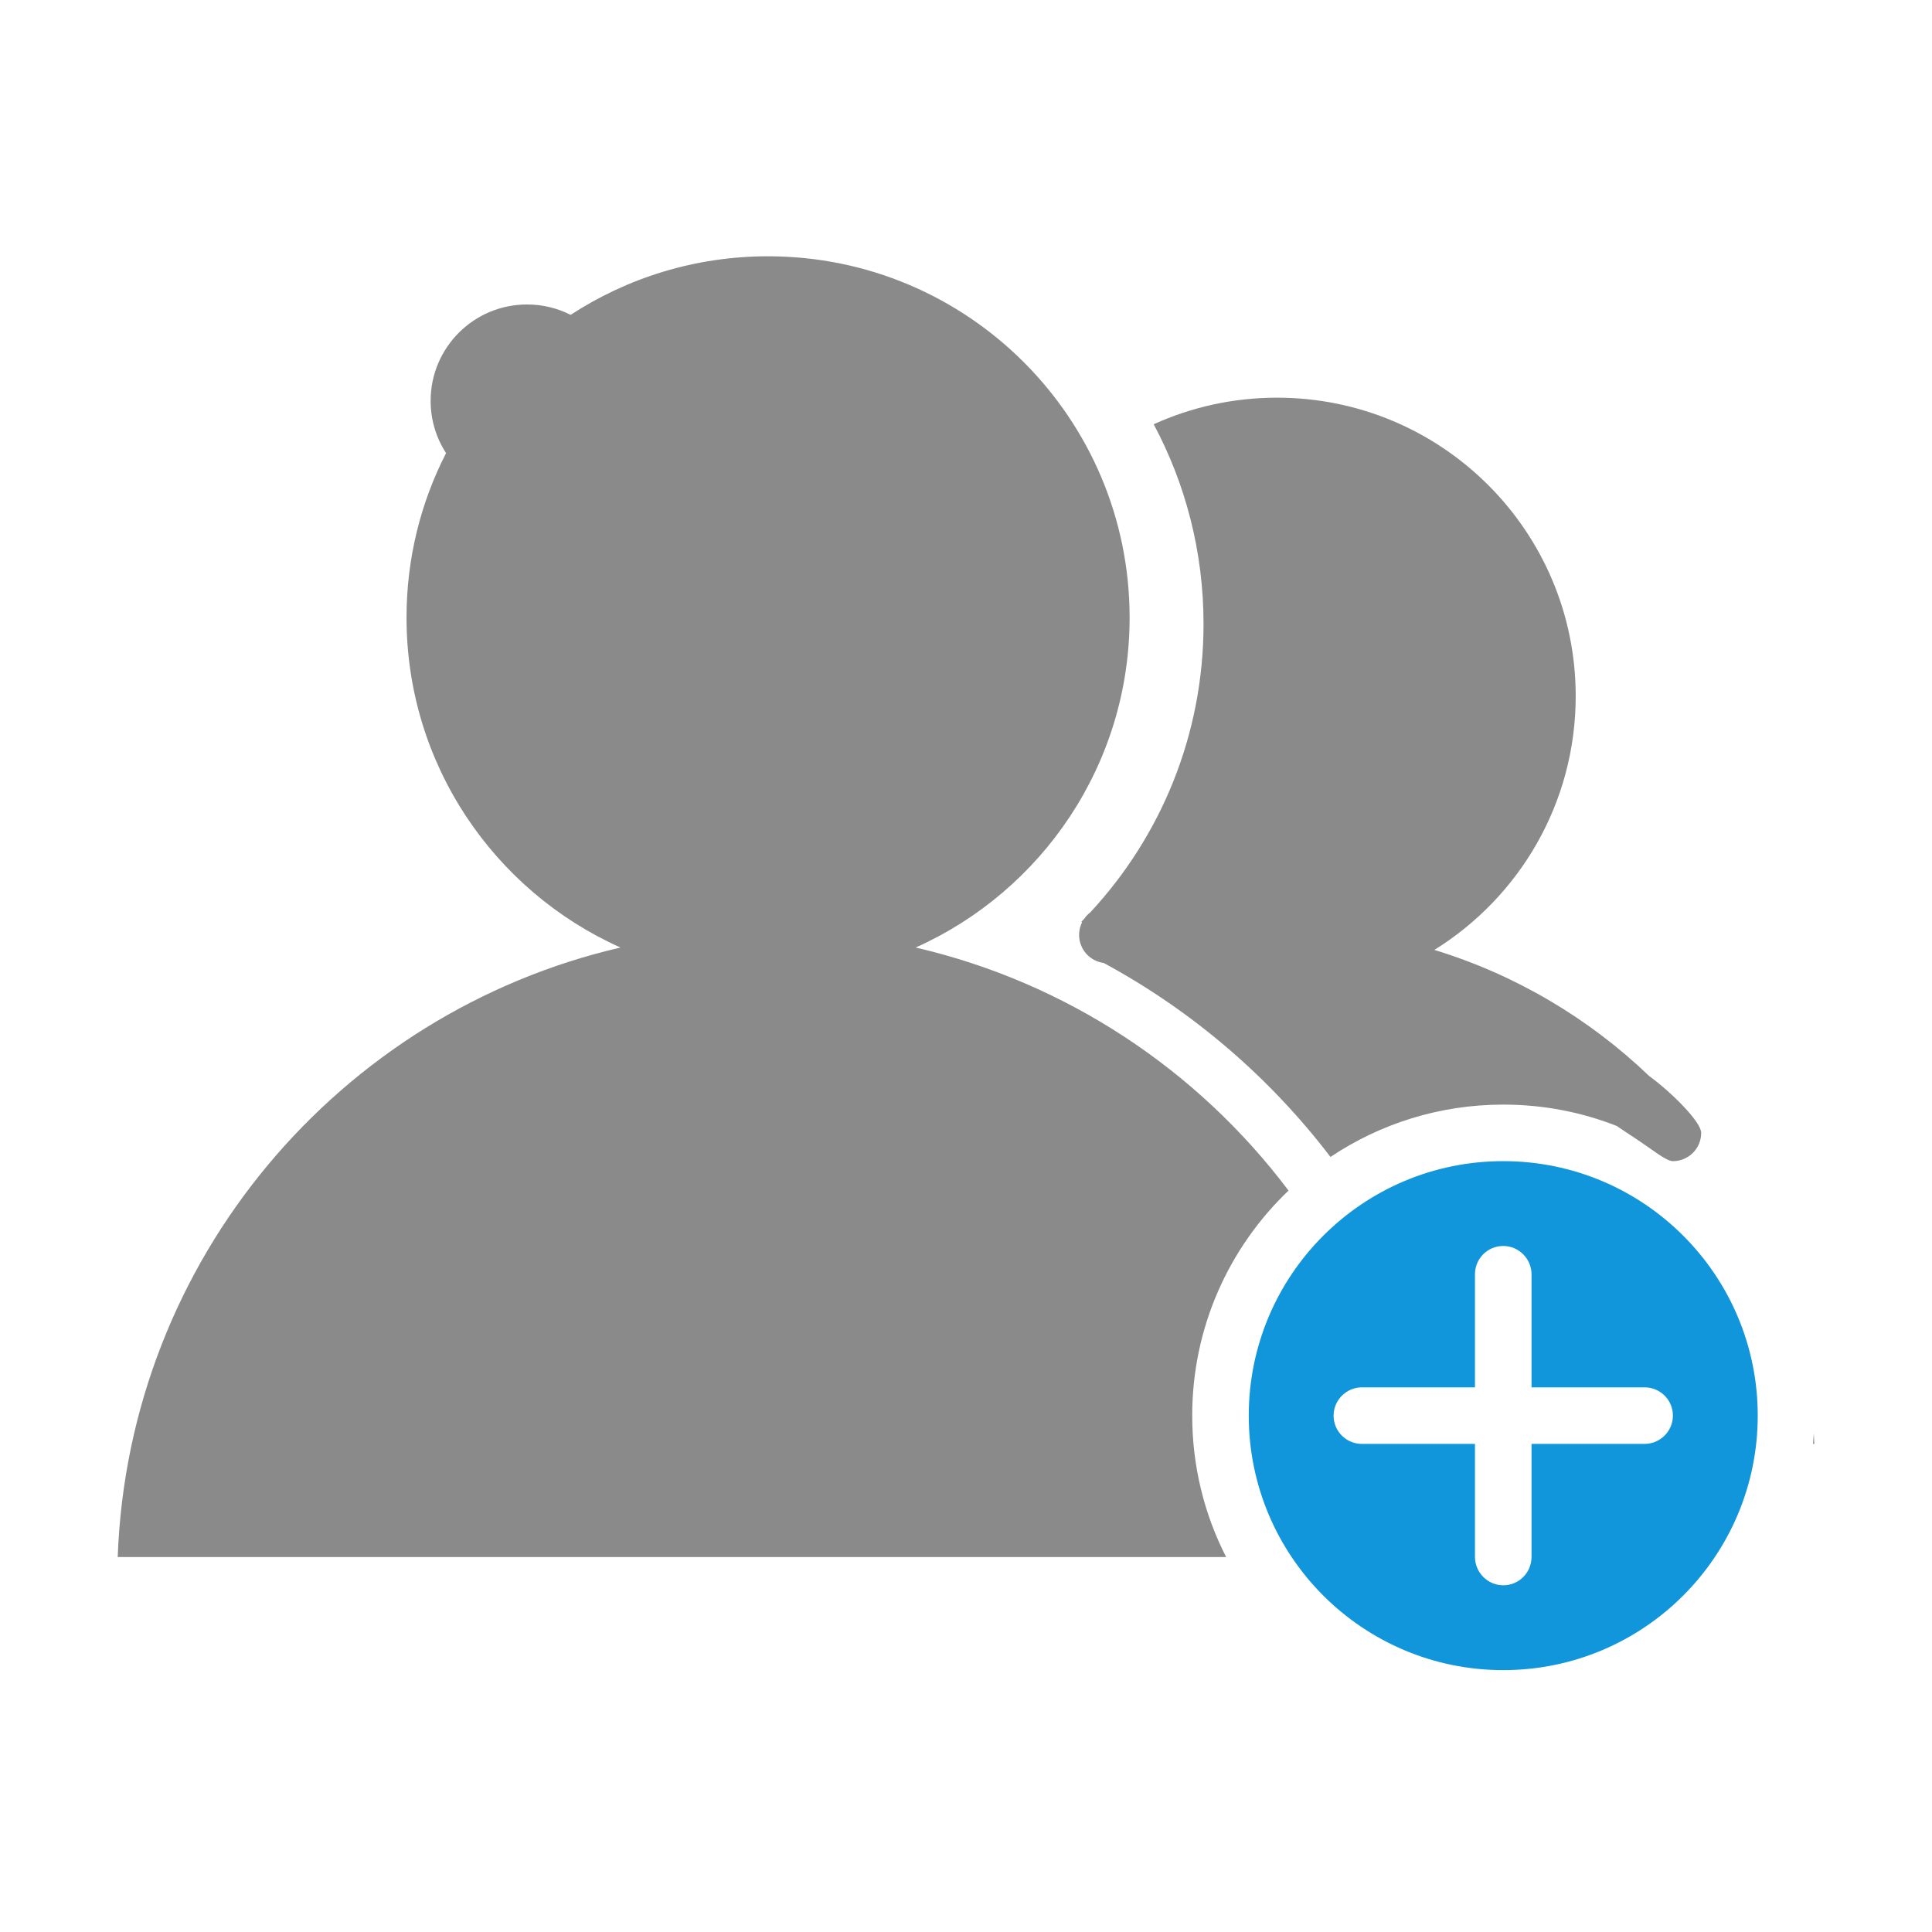
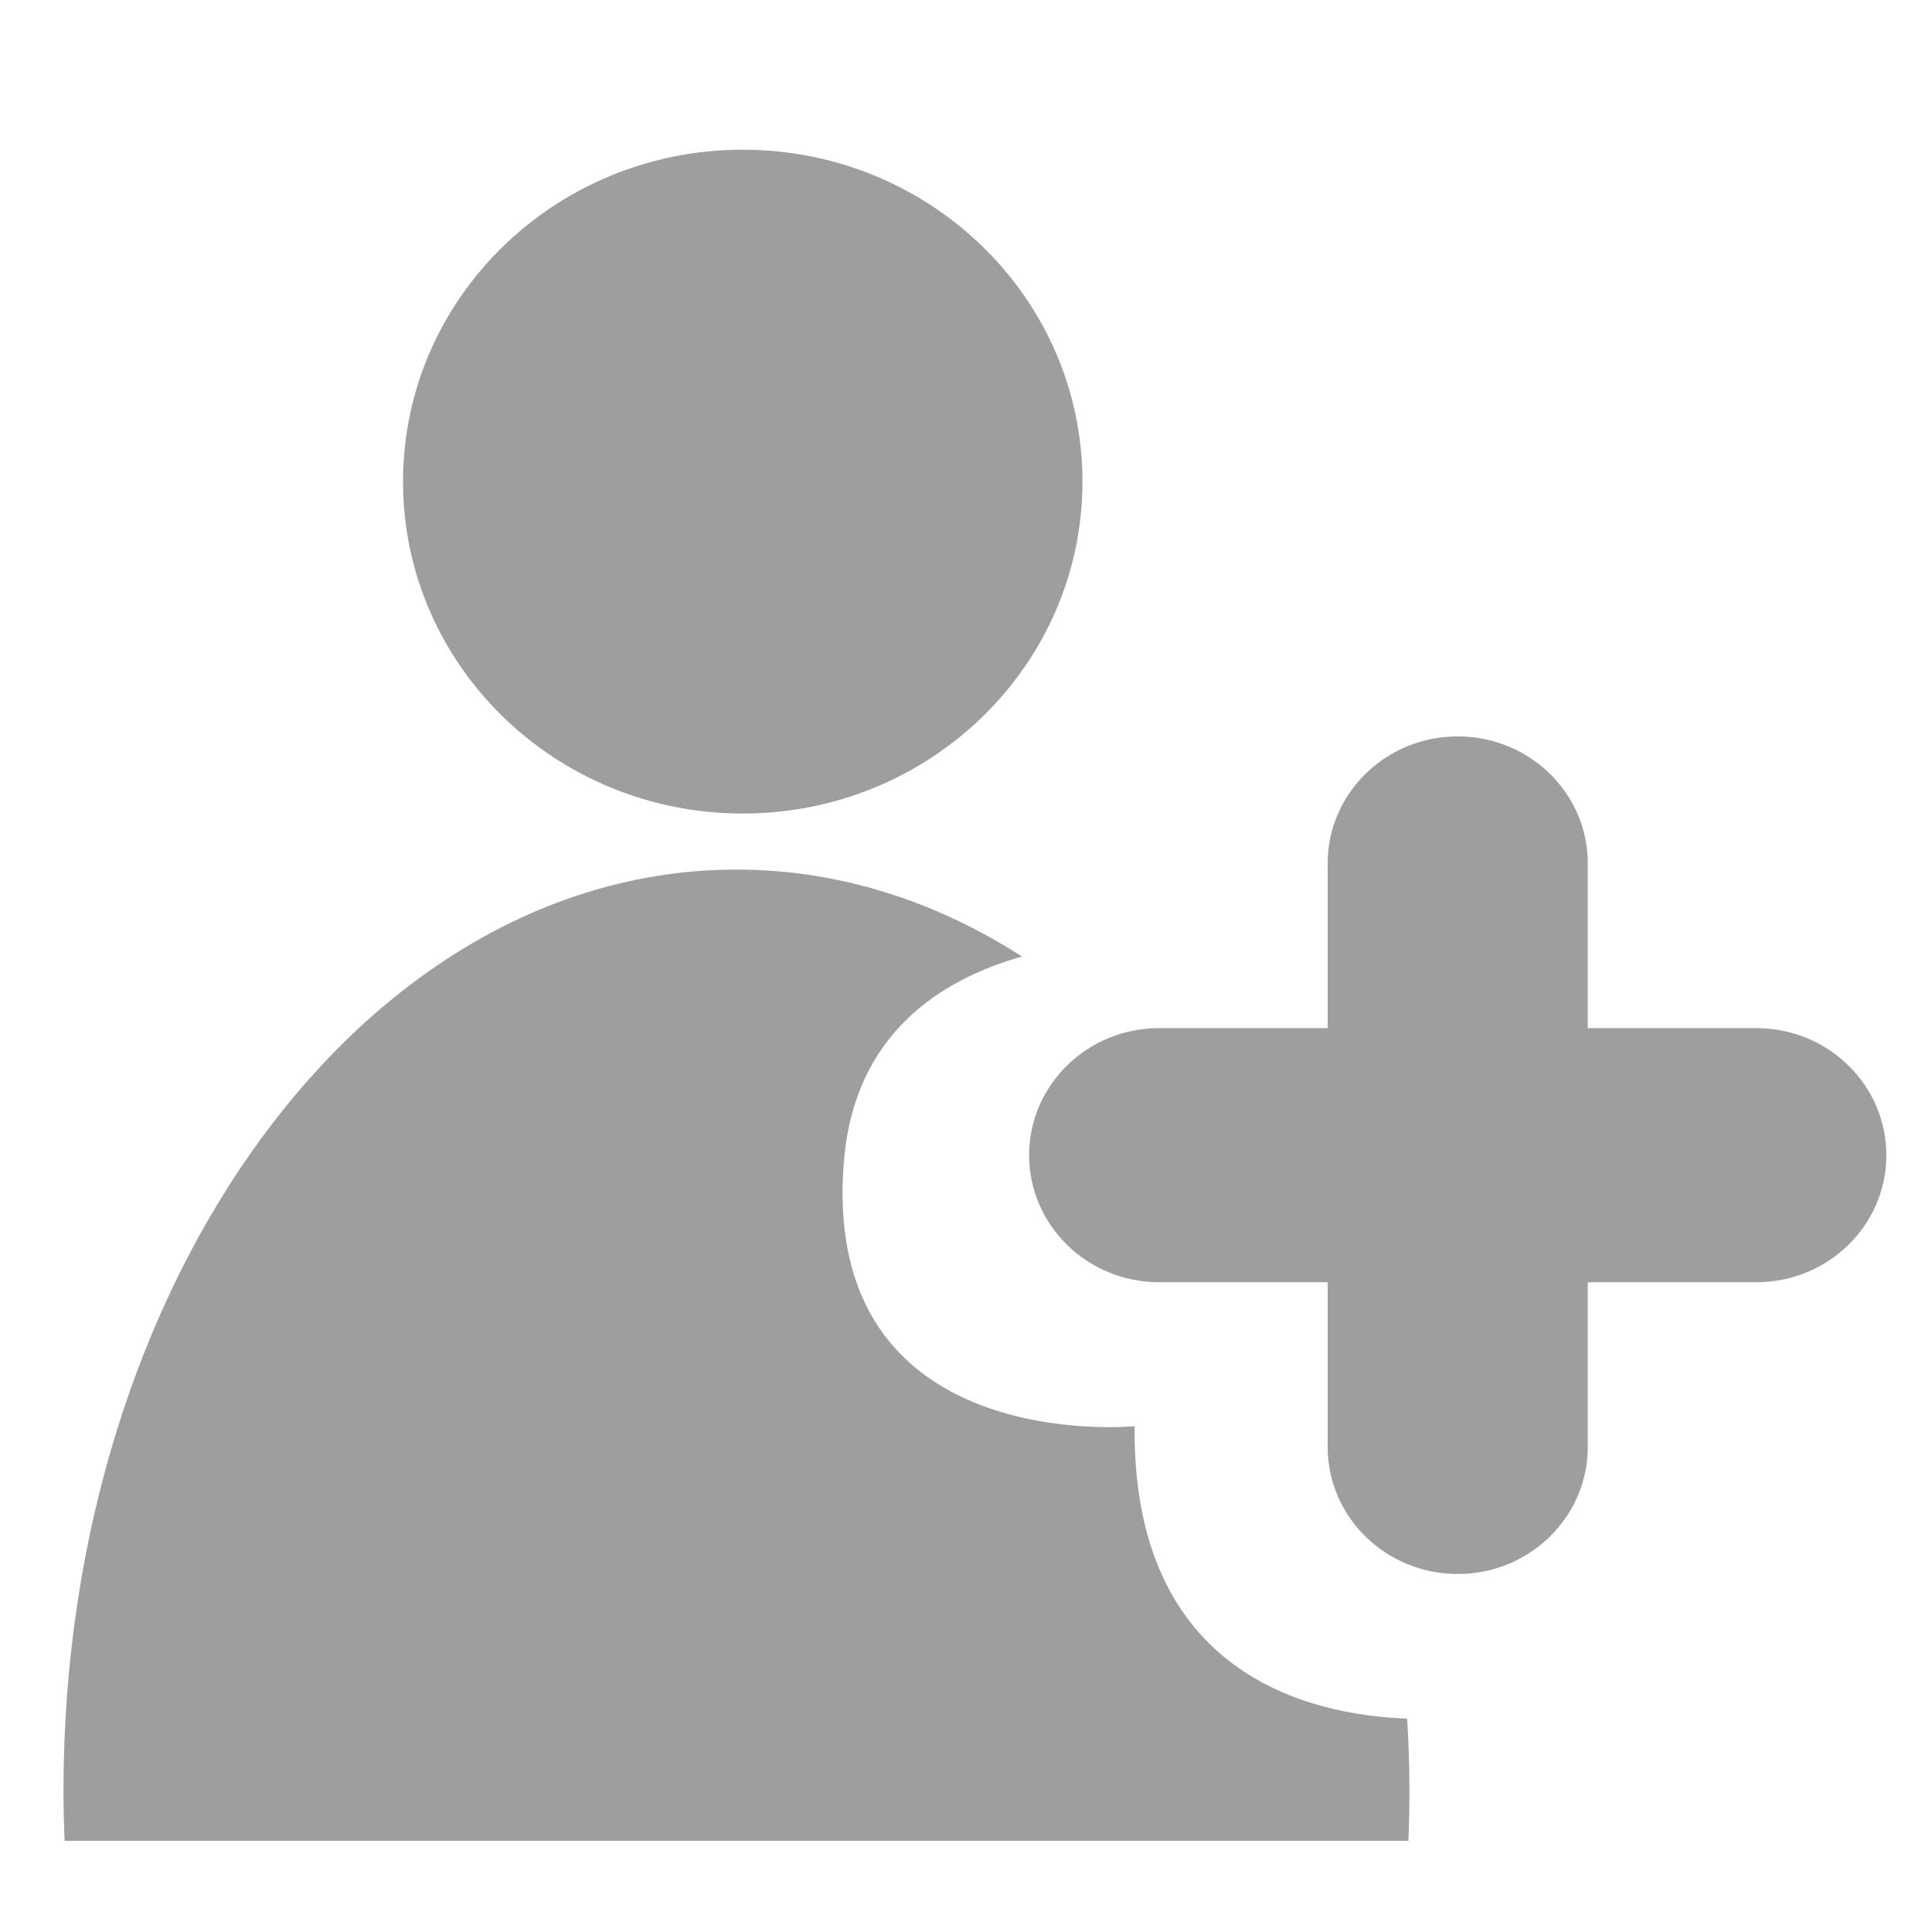
- <svg xmlns="http://www.w3.org/2000/svg" t="1558140439158" class="icon" style="" viewBox="0 0 1024 1024" version="1.1" p-id="1852" width="200" height="200">
+ <svg xmlns="http://www.w3.org/2000/svg" t="1562251727487" class="icon" viewBox="0 0 1024 1024" version="1.1" p-id="16405" width="120" height="120">
  <defs>
    <style type="text/css" />
  </defs>
-   <path d="M682.945 631.034c-47.917-63.695-117.407-110.238-197.626-128.825 66.84-29.915 113.397-96.947 113.397-174.868 0-105.759-85.795-191.502-191.625-191.502-38.609 0-74.554 11.416-104.646 31.042-6.937-3.527-14.782-5.503-23.109-5.503-28.218 0-51.095 22.861-51.095 51.064 0 10.223 3.001 19.737 8.181 27.728-13.406 26.139-20.957 55.762-20.957 87.171 0 77.921 46.556 144.952 113.397 174.868C180.045 536.692 68.141 667.447 62.389 825.25l587.479 0c-11.49-22.481-17.972-47.947-17.972-74.936C631.895 703.393 651.492 661.066 682.945 631.034z" p-id="1853" fill="#8a8a8a" data-spm-anchor-id="a313x.7781069.0.i0" class="" />
-   <path d="M874.044 570.266c-31.789-30.441-70.618-53.596-113.808-66.797 44.975-27.896 74.92-77.716 74.92-134.502 0-87.375-70.866-158.19-158.299-158.19-23.315 0-45.444 5.042-65.379 14.087 16.861 31.525 26.418 67.559 26.418 105.816 0 59.07-22.789 112.812-60.036 152.915-1.288 0.996-2.401 2.166-3.322 3.513-0.453 0.469-0.908 0.936-1.376 1.405 0.117 0.117 0.249 0.205 0.365 0.321-1.009 2.02-1.581 4.273-1.581 6.704 0 7.611 5.679 13.875 13.026 14.84 47.025 25.436 87.99 60.593 120.204 102.83 26.199-17.532 57.694-27.749 91.576-27.749 21.207 0 41.463 3.982 60.095 11.3 3.263 2.225 6.792 4.537 10.201 6.79 8.694 5.738 16.026 11.884 19.627 11.884 8.284 0 14.987-6.702 14.987-14.986C901.661 594.679 886.236 579.193 874.044 570.266zM961.346 759.653c0.103 1.873 0.19 3.745 0.264 5.649l-0.673 0C961.112 763.428 961.244 761.556 961.346 759.653z" p-id="1854" fill="#8a8a8a" data-spm-anchor-id="a313x.7781069.0.i1" class="selected" />
-   <path d="M796.752 615.431c-74.497 0-134.884 60.387-134.884 134.884 0 74.496 60.387 134.883 134.884 134.883 74.496 0 134.883-60.387 134.883-134.883C931.635 675.818 871.248 615.431 796.752 615.431zM871.658 765.301l-59.919 0 0 59.889c0 8.314-6.644 15.046-14.987 15.046-8.285 0-14.987-6.849-14.987-15.046l0-59.889-59.92 0c-8.284 0-15.016-6.673-15.016-14.986 0-8.285 6.835-14.987 15.016-14.987l59.92 0 0-59.92c0-8.283 6.644-15.016 14.987-15.016 8.284 0 14.987 6.821 14.987 15.016l0 59.92 59.919 0c8.285 0 15.017 6.645 15.017 14.987C886.674 758.598 879.839 765.301 871.658 765.301z" p-id="1855" fill="#1296db" data-spm-anchor-id="a313x.7781069.0.i3" class="" />
+   <path d="M930.898 544.932l-89.339 0L841.559 457.626c0-37.192-30.858-67.328-68.941-67.328-38.047 0-68.931 30.136-68.931 67.328l0 87.301-89.324 0c-38.047 0-68.91 30.157-68.91 67.323 0 37.207 30.863 67.354 68.91 67.354l89.324 0 0 87.301c0 37.192 30.884 67.348 68.931 67.348 38.083 0 68.941-30.162 68.941-67.348l0-87.301 89.339 0c38.047 0 68.91-30.152 68.91-67.354C999.808 575.084 968.945 544.932 930.898 544.932L930.898 544.932zM393.672 431.186c99.425 0 180.05-78.74 180.05-175.913 0-97.167-80.625-175.928-180.05-175.928-99.436 0-180.055 78.761-180.055 175.928C213.617 352.445 294.231 431.186 393.672 431.186L393.672 431.186zM601.354 755.901c0 0-167.485 16.727-154.004-141.082 5.714-66.78 51.062-95.575 94.305-107.837-45.932-29.522-97.183-46.085-151.311-46.085-196.966 0-356.69 218.476-356.69 487.936 0 9.006 0.21 17.94 0.573 26.824l712.248 0c0.384-8.883 0.548-17.818 0.548-26.824 0-12.728-0.44-25.4-1.193-37.919C693.965 909.041 600.192 887.496 601.354 755.901L601.354 755.901zM601.354 755.901" p-id="16406" fill="#9e9e9e" />
</svg>
